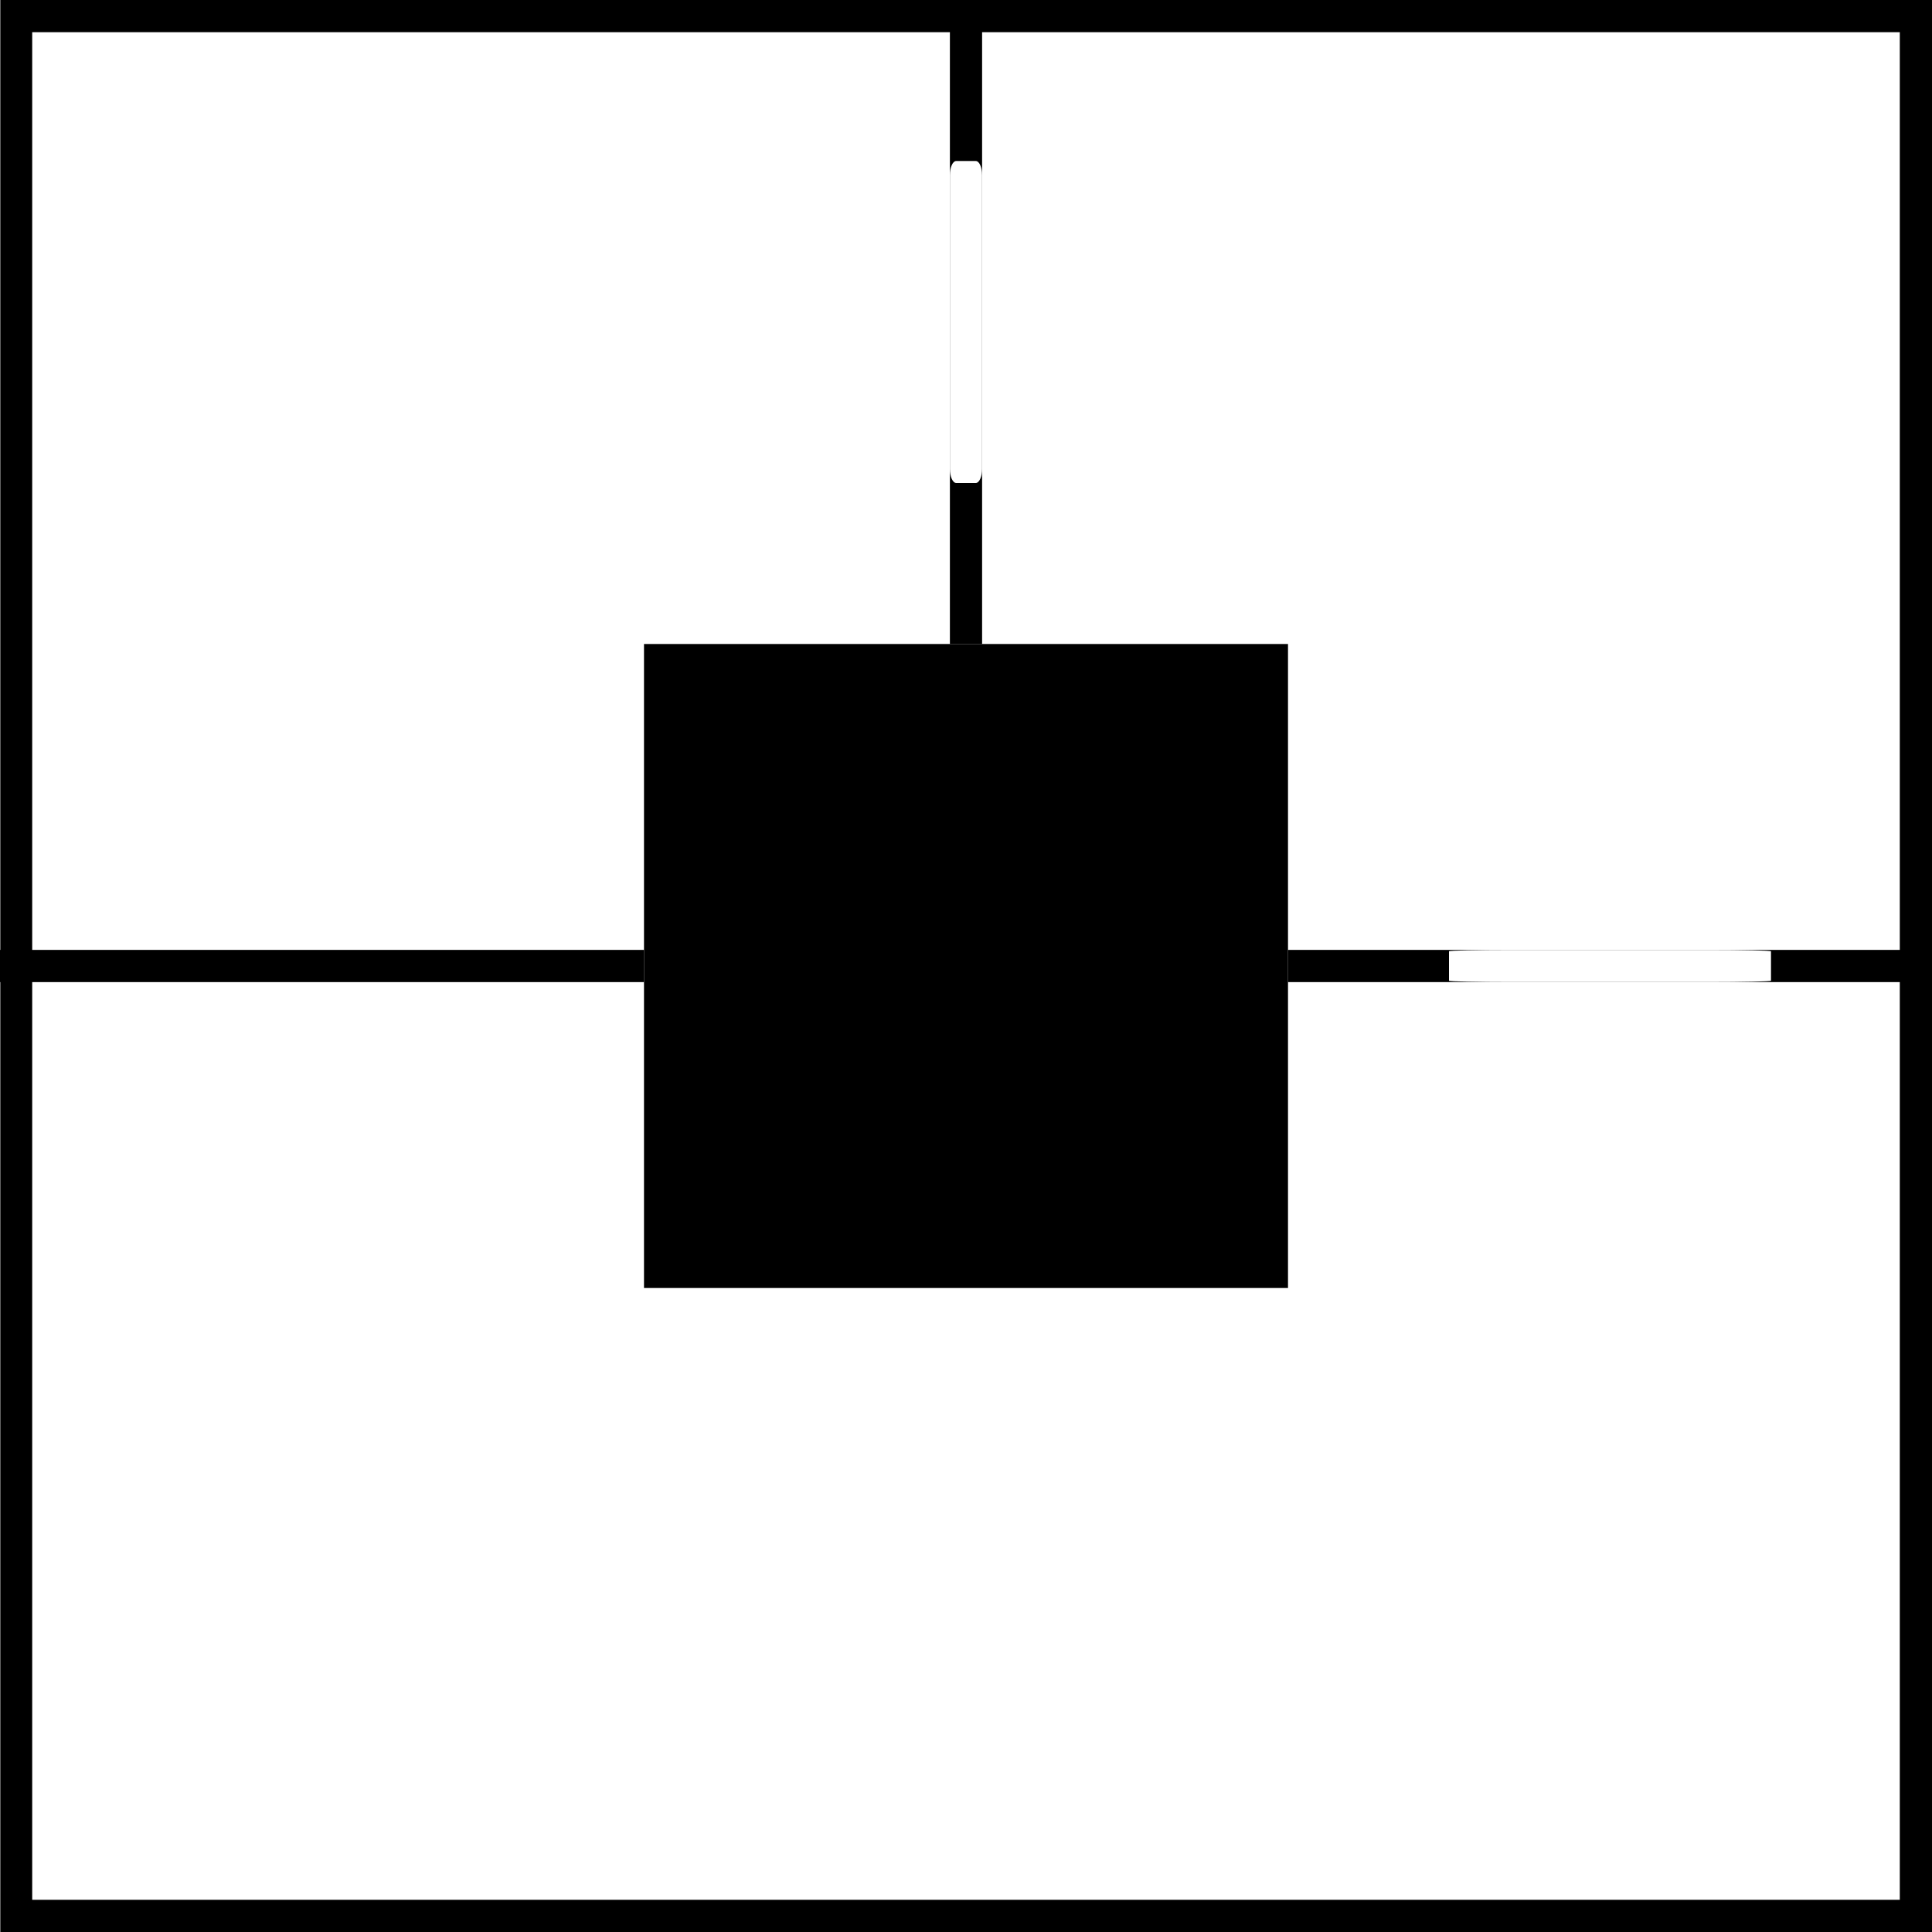
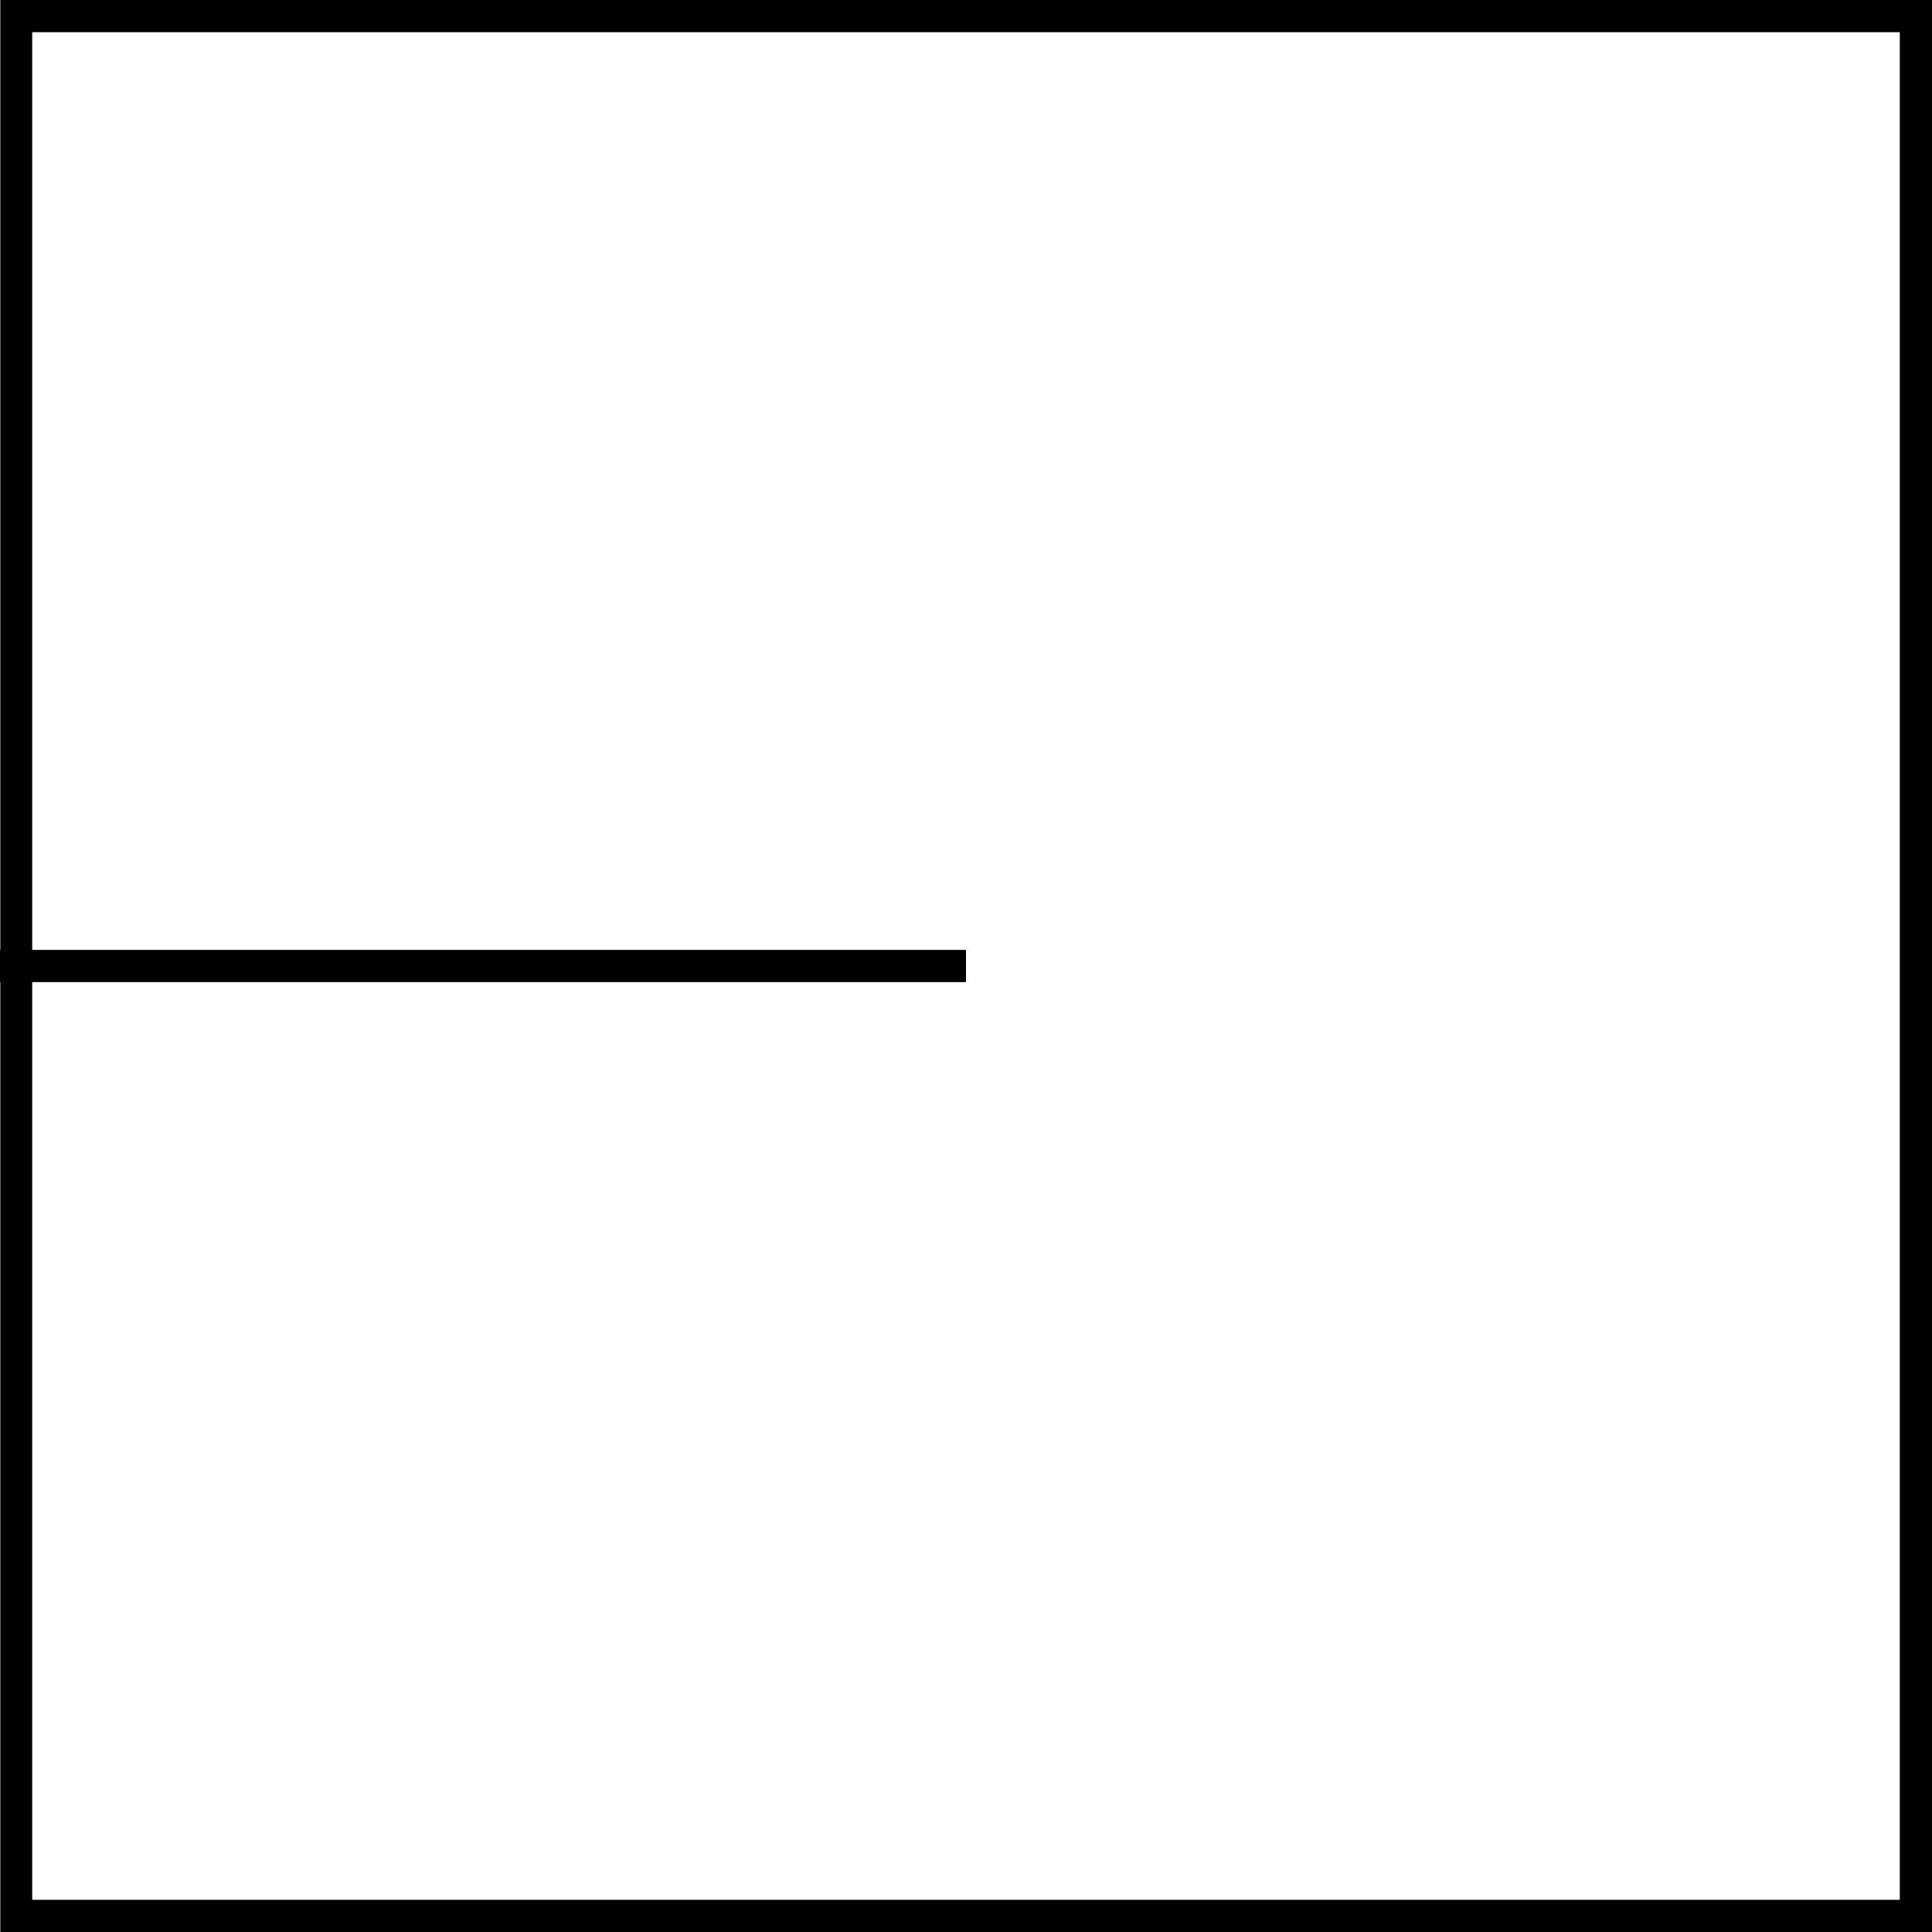
<svg xmlns="http://www.w3.org/2000/svg" width="600px" height="600px" viewBox="0 0 600 600" version="1.1" id="SVGRoot">
  <defs id="defs3723" />
  <g id="layer1">
    <rect style="fill:#000000" id="rect3887" width="600" height="600" x="0.1" y="0" />
    <rect style="fill:#ffffff" id="rect3895" width="580" height="580" x="10" y="10" />
-     <rect style="fill:#000000;stroke-width:0.149" id="rect3893" width="200" height="10" x="0" y="295" />
-     <rect style="fill:#000000;stroke-width:0.667" id="rect3893-3" width="200" height="200" x="200" y="200" />
+     <rect style="fill:#000000;stroke-width:0.183" id="rect3893" width="300" height="10" x="0" y="295" />
    <rect style="fill:#ffffff;stroke-width:0.949" id="rect3931" width="10" height="90" x="290" y="480" />
    <rect style="fill:#ffffff;stroke-width:0.949" id="rect3931-7" width="10" height="90" x="290" y="30" />
-     <rect style="fill:#000000;stroke-width:0.149" id="rect3893-36" width="200" height="10" x="400" y="295" />
-     <rect style="fill:#000000;stroke-width:0.149" id="rect3893-36-7" width="10" height="200" x="-305" y="0" transform="scale(-1,1)" />
    <rect style="fill:#ffffff;stroke-width:0.131" id="rect110" width="100" height="10" x="450" y="295" ry="0.437" rx="19.685" />
    <rect style="fill:#ffffff;stroke-width:0.131" id="rect110-5" width="10" height="100" x="295" y="50" ry="4.367" rx="1.969" />
  </g>
</svg>
